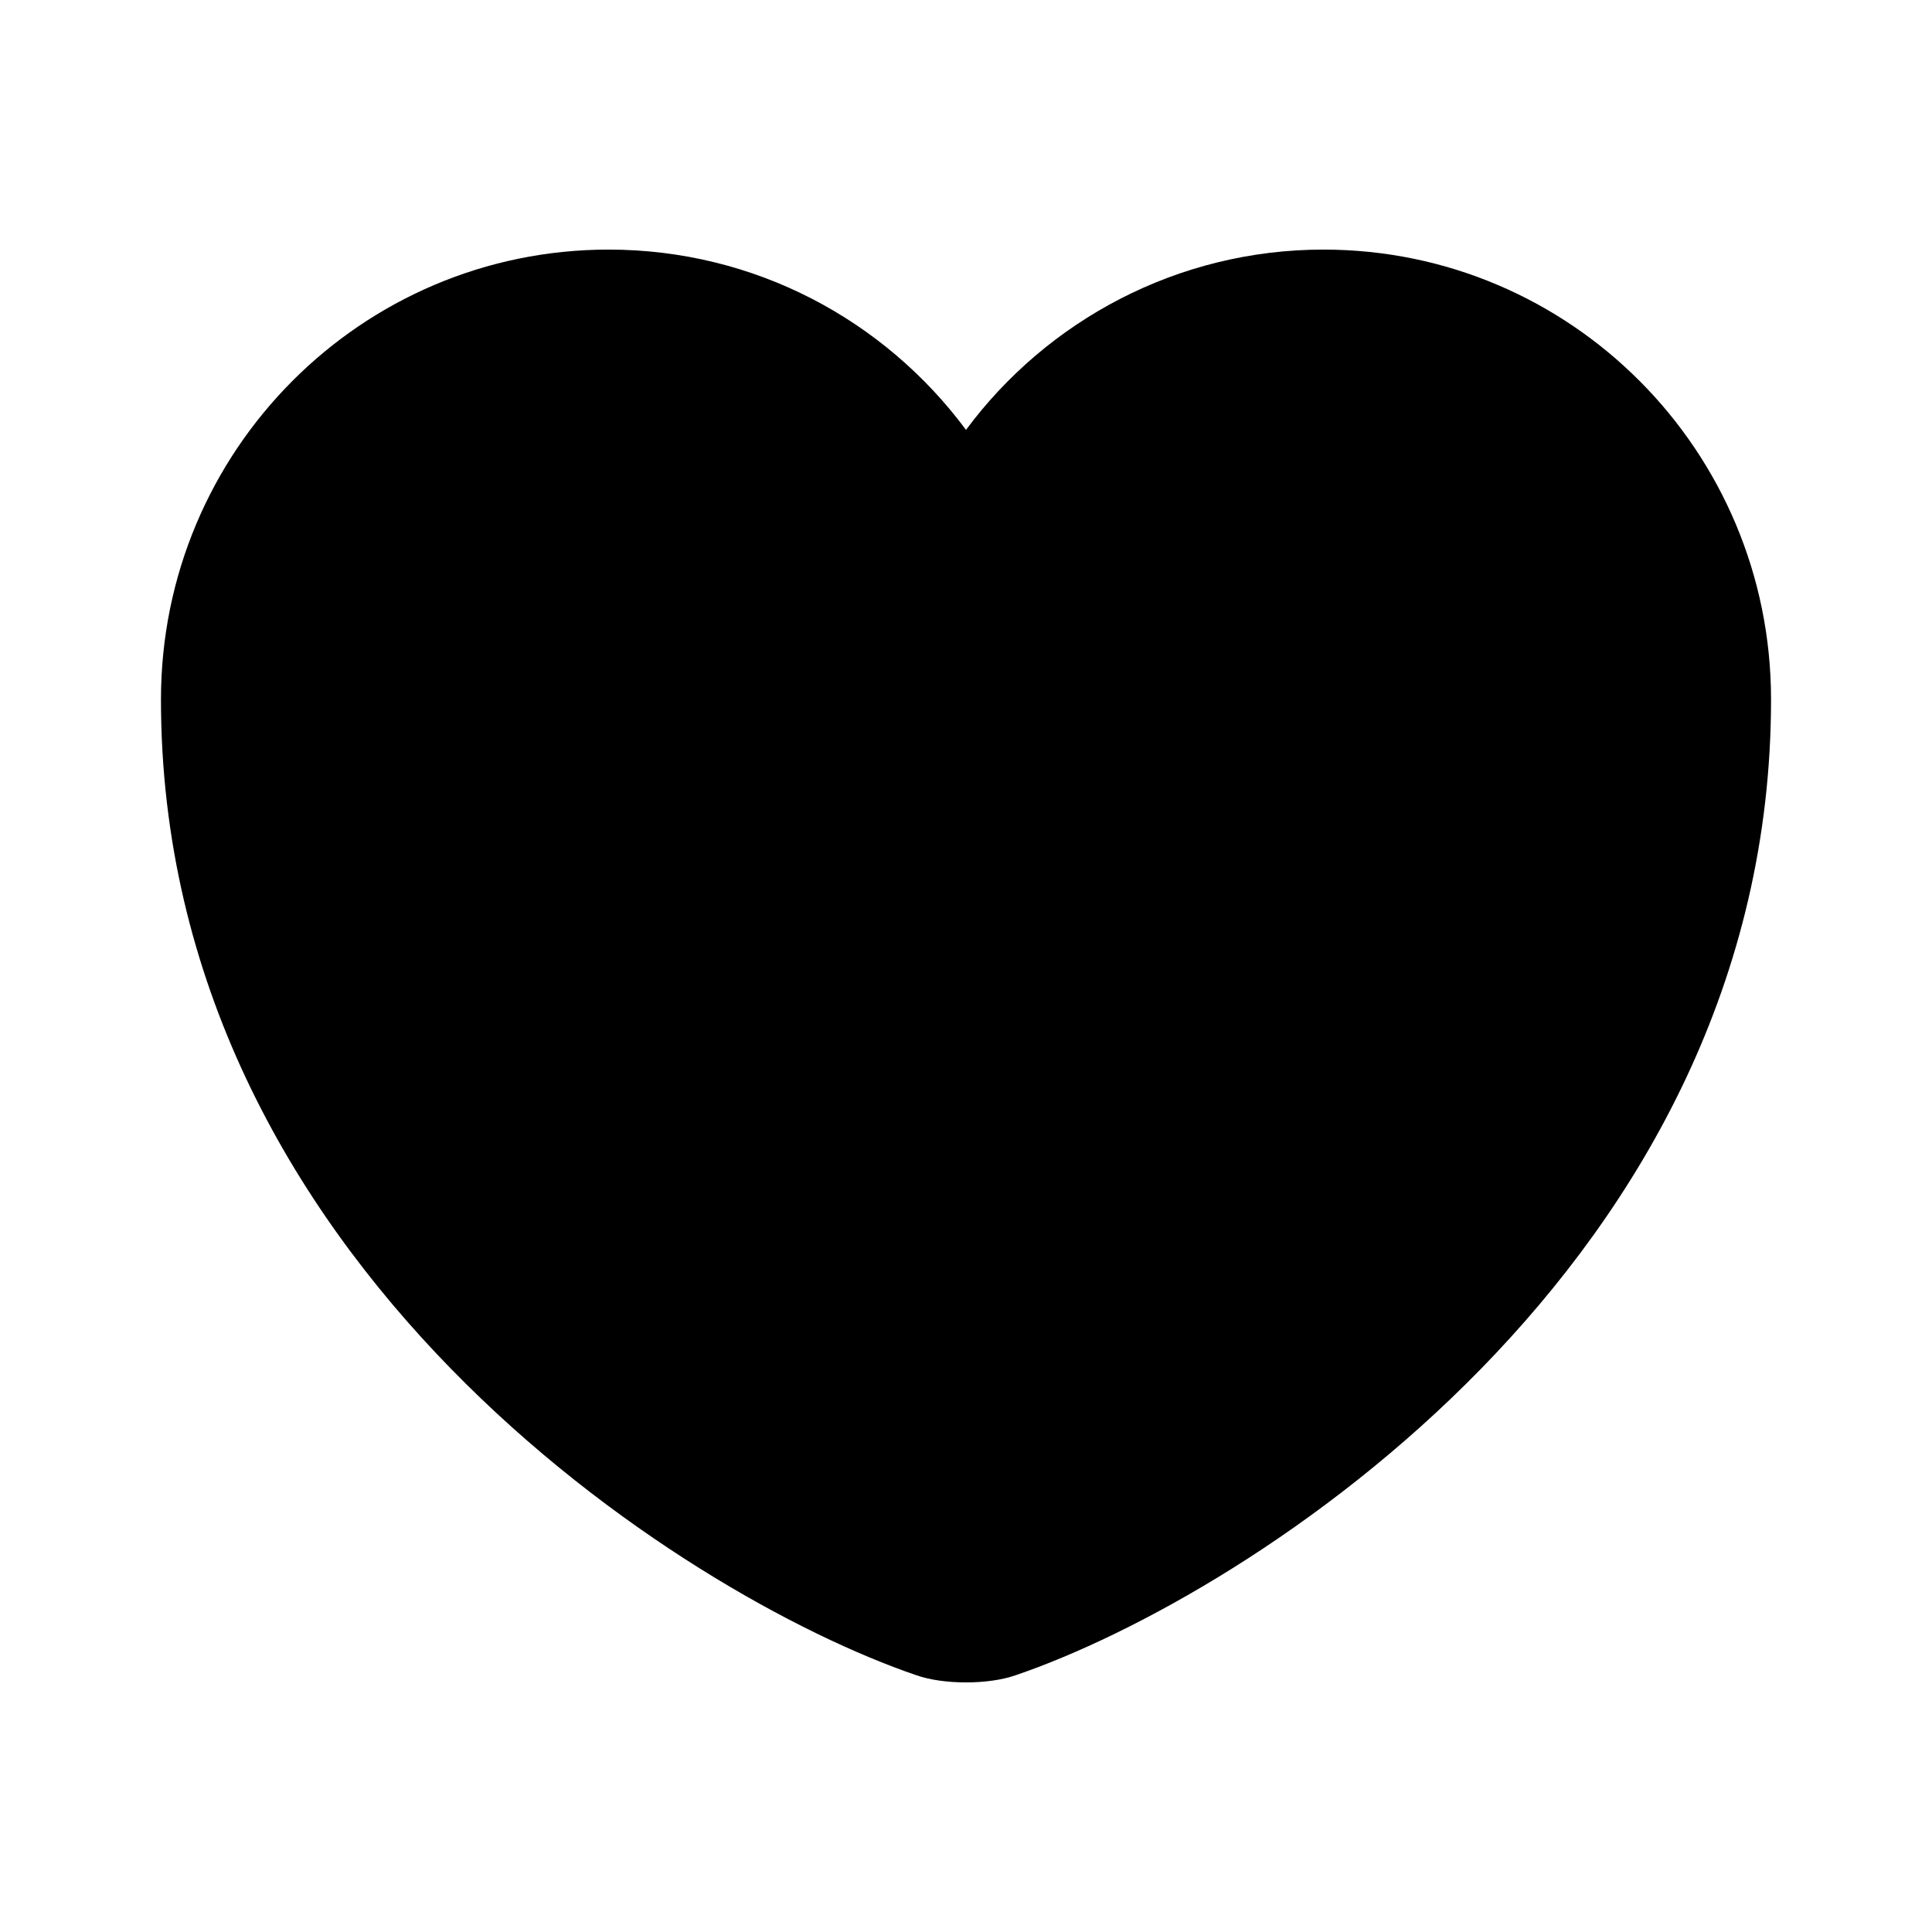
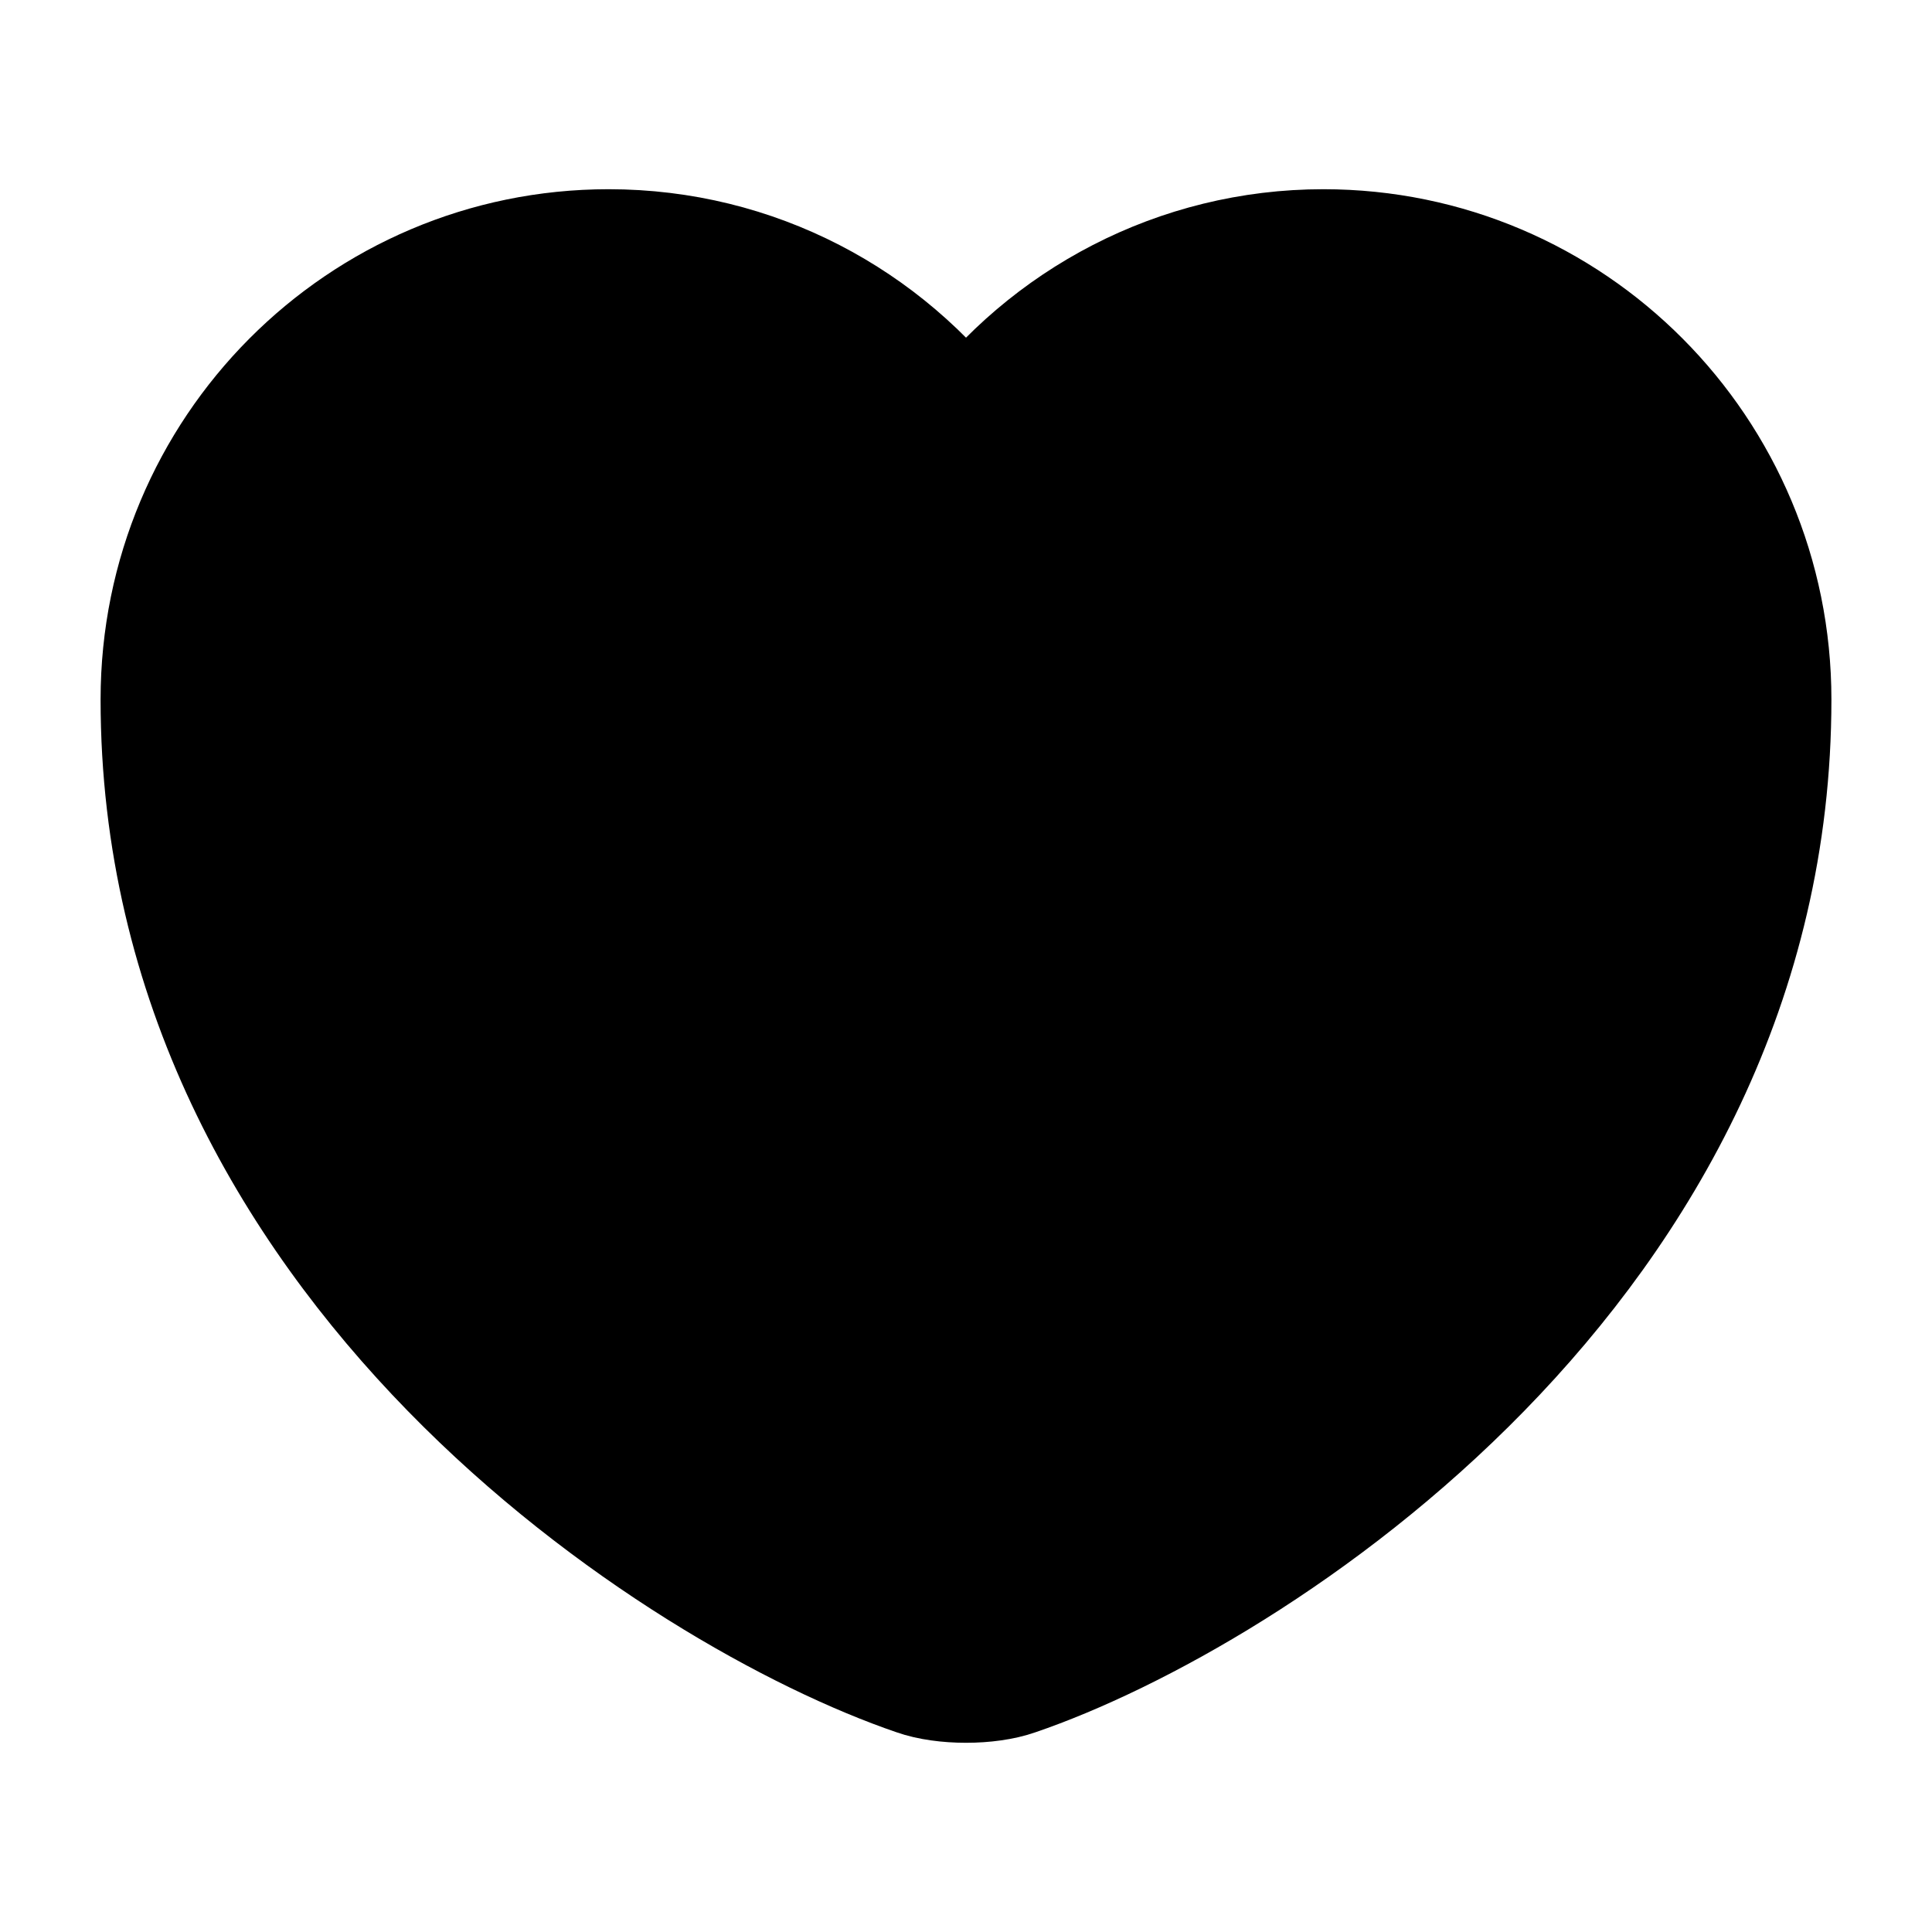
<svg xmlns="http://www.w3.org/2000/svg" width="16" height="16" viewBox="0 0 16 16">
-   <path d="M8.413 13.873C8.187 13.953 7.813 13.953 7.587 13.873C5.653 13.213 1.333 10.46 1.333 5.793C1.333 3.733 2.993 2.067 5.04 2.067C6.253 2.067 7.327 2.653 8 3.56C8.673 2.653 9.753 2.067 10.96 2.067C13.007 2.067 14.667 3.733 14.667 5.793C14.667 10.46 10.347 13.213 8.413 13.873Z" stroke="currenColor" stroke-linecap="round" stroke-linejoin="round" />
+   <path d="M8.413 13.873C8.187 13.953 7.813 13.953 7.587 13.873C5.653 13.213 1.333 10.46 1.333 5.793C1.333 3.733 2.993 2.067 5.04 2.067C6.253 2.067 7.327 2.653 8 3.56C8.673 2.653 9.753 2.067 10.96 2.067C13.007 2.067 14.667 3.733 14.667 5.793C14.667 10.46 10.347 13.213 8.413 13.873Z" stroke="currentColor" stroke-linecap="round" stroke-linejoin="round" />
</svg>
